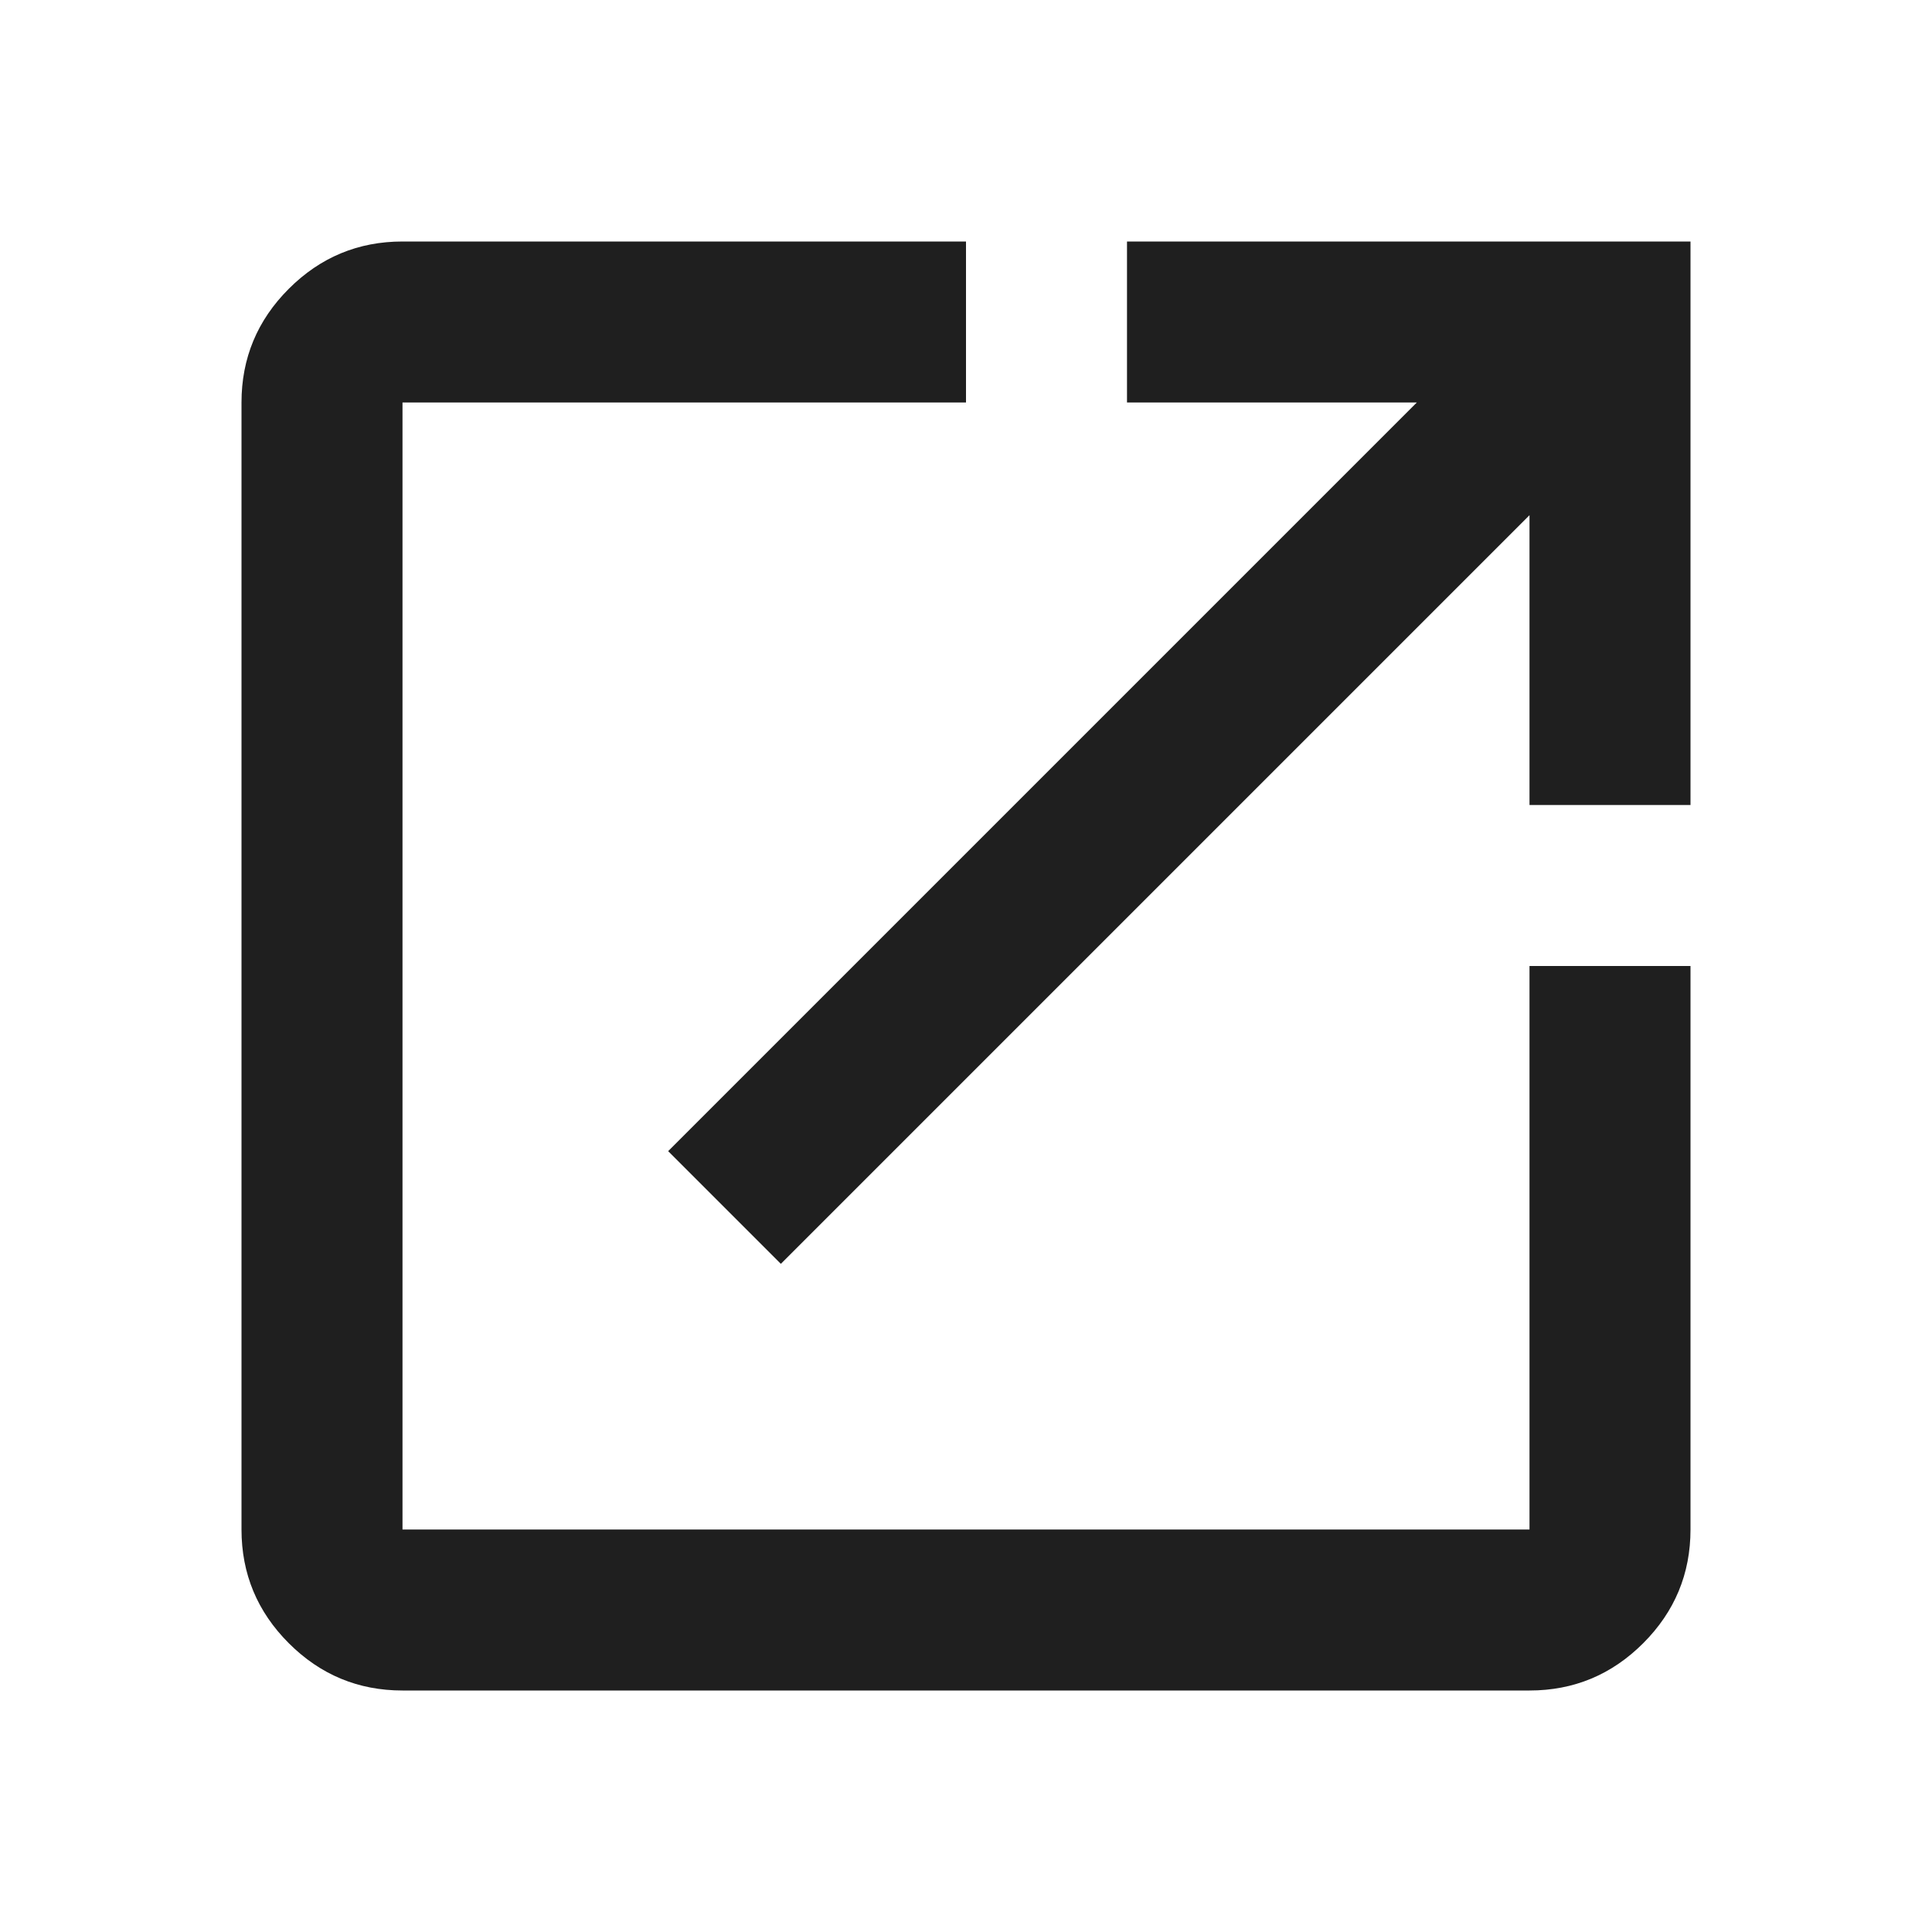
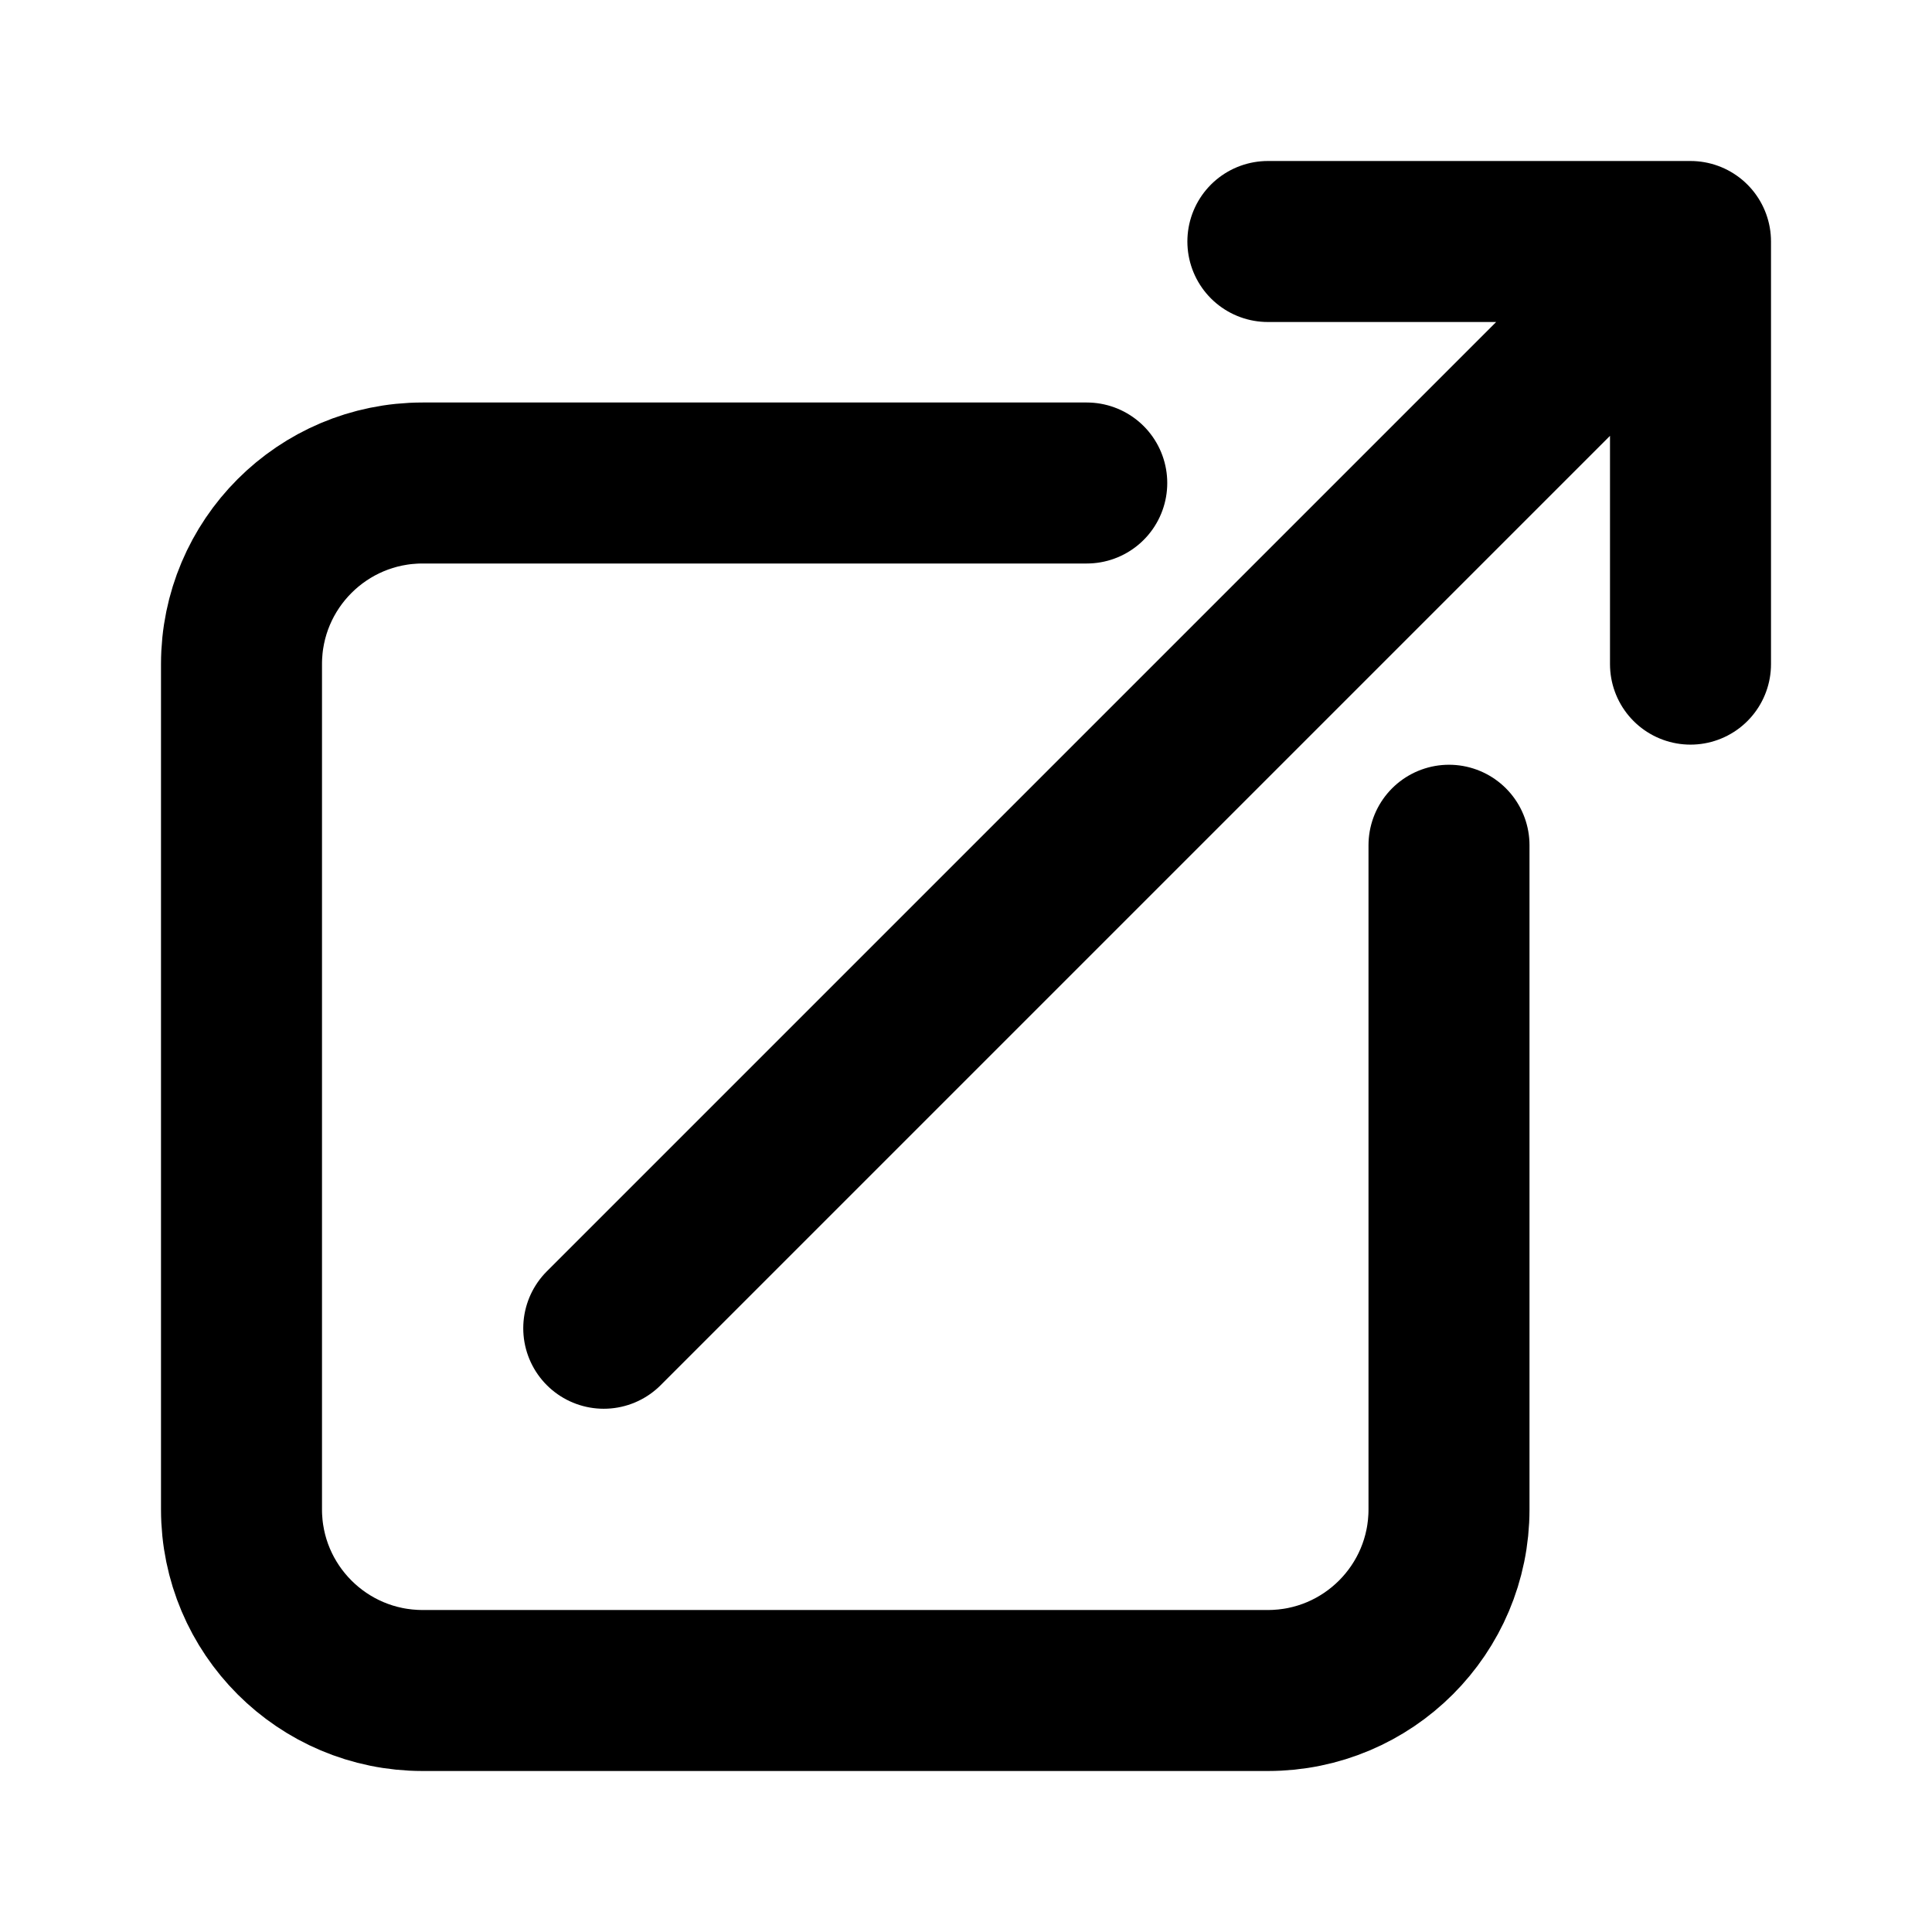
- <svg xmlns="http://www.w3.org/2000/svg" height="24px" viewBox="0 -960 960 960" width="24px" fill="#1f1f1f">
-   <path d="M200-120q-33 0-56.5-23.5T120-200v-560q0-33 23.5-56.5T200-840h280v80H200v560h560v-280h80v280q0 33-23.5 56.5T760-120H200Zm188-212-56-56 372-372H560v-80h280v280h-80v-144L388-332Z" />
+ <svg xmlns="http://www.w3.org/2000/svg" fill="none" viewBox="0 0 24 24" stroke-width="2" stroke="currentColor" class="size-6">
+   <path stroke-linecap="round" stroke-linejoin="round" d="M13.5 6H5.25A2.25 2.25 0 0 0 3 8.25v10.5A2.25 2.25 0 0 0 5.25 21h10.5A2.25 2.25 0 0 0 18 18.75V10.5m-10.5 6L21 3m0 0h-5.25M21 3v5.25" />
</svg>
